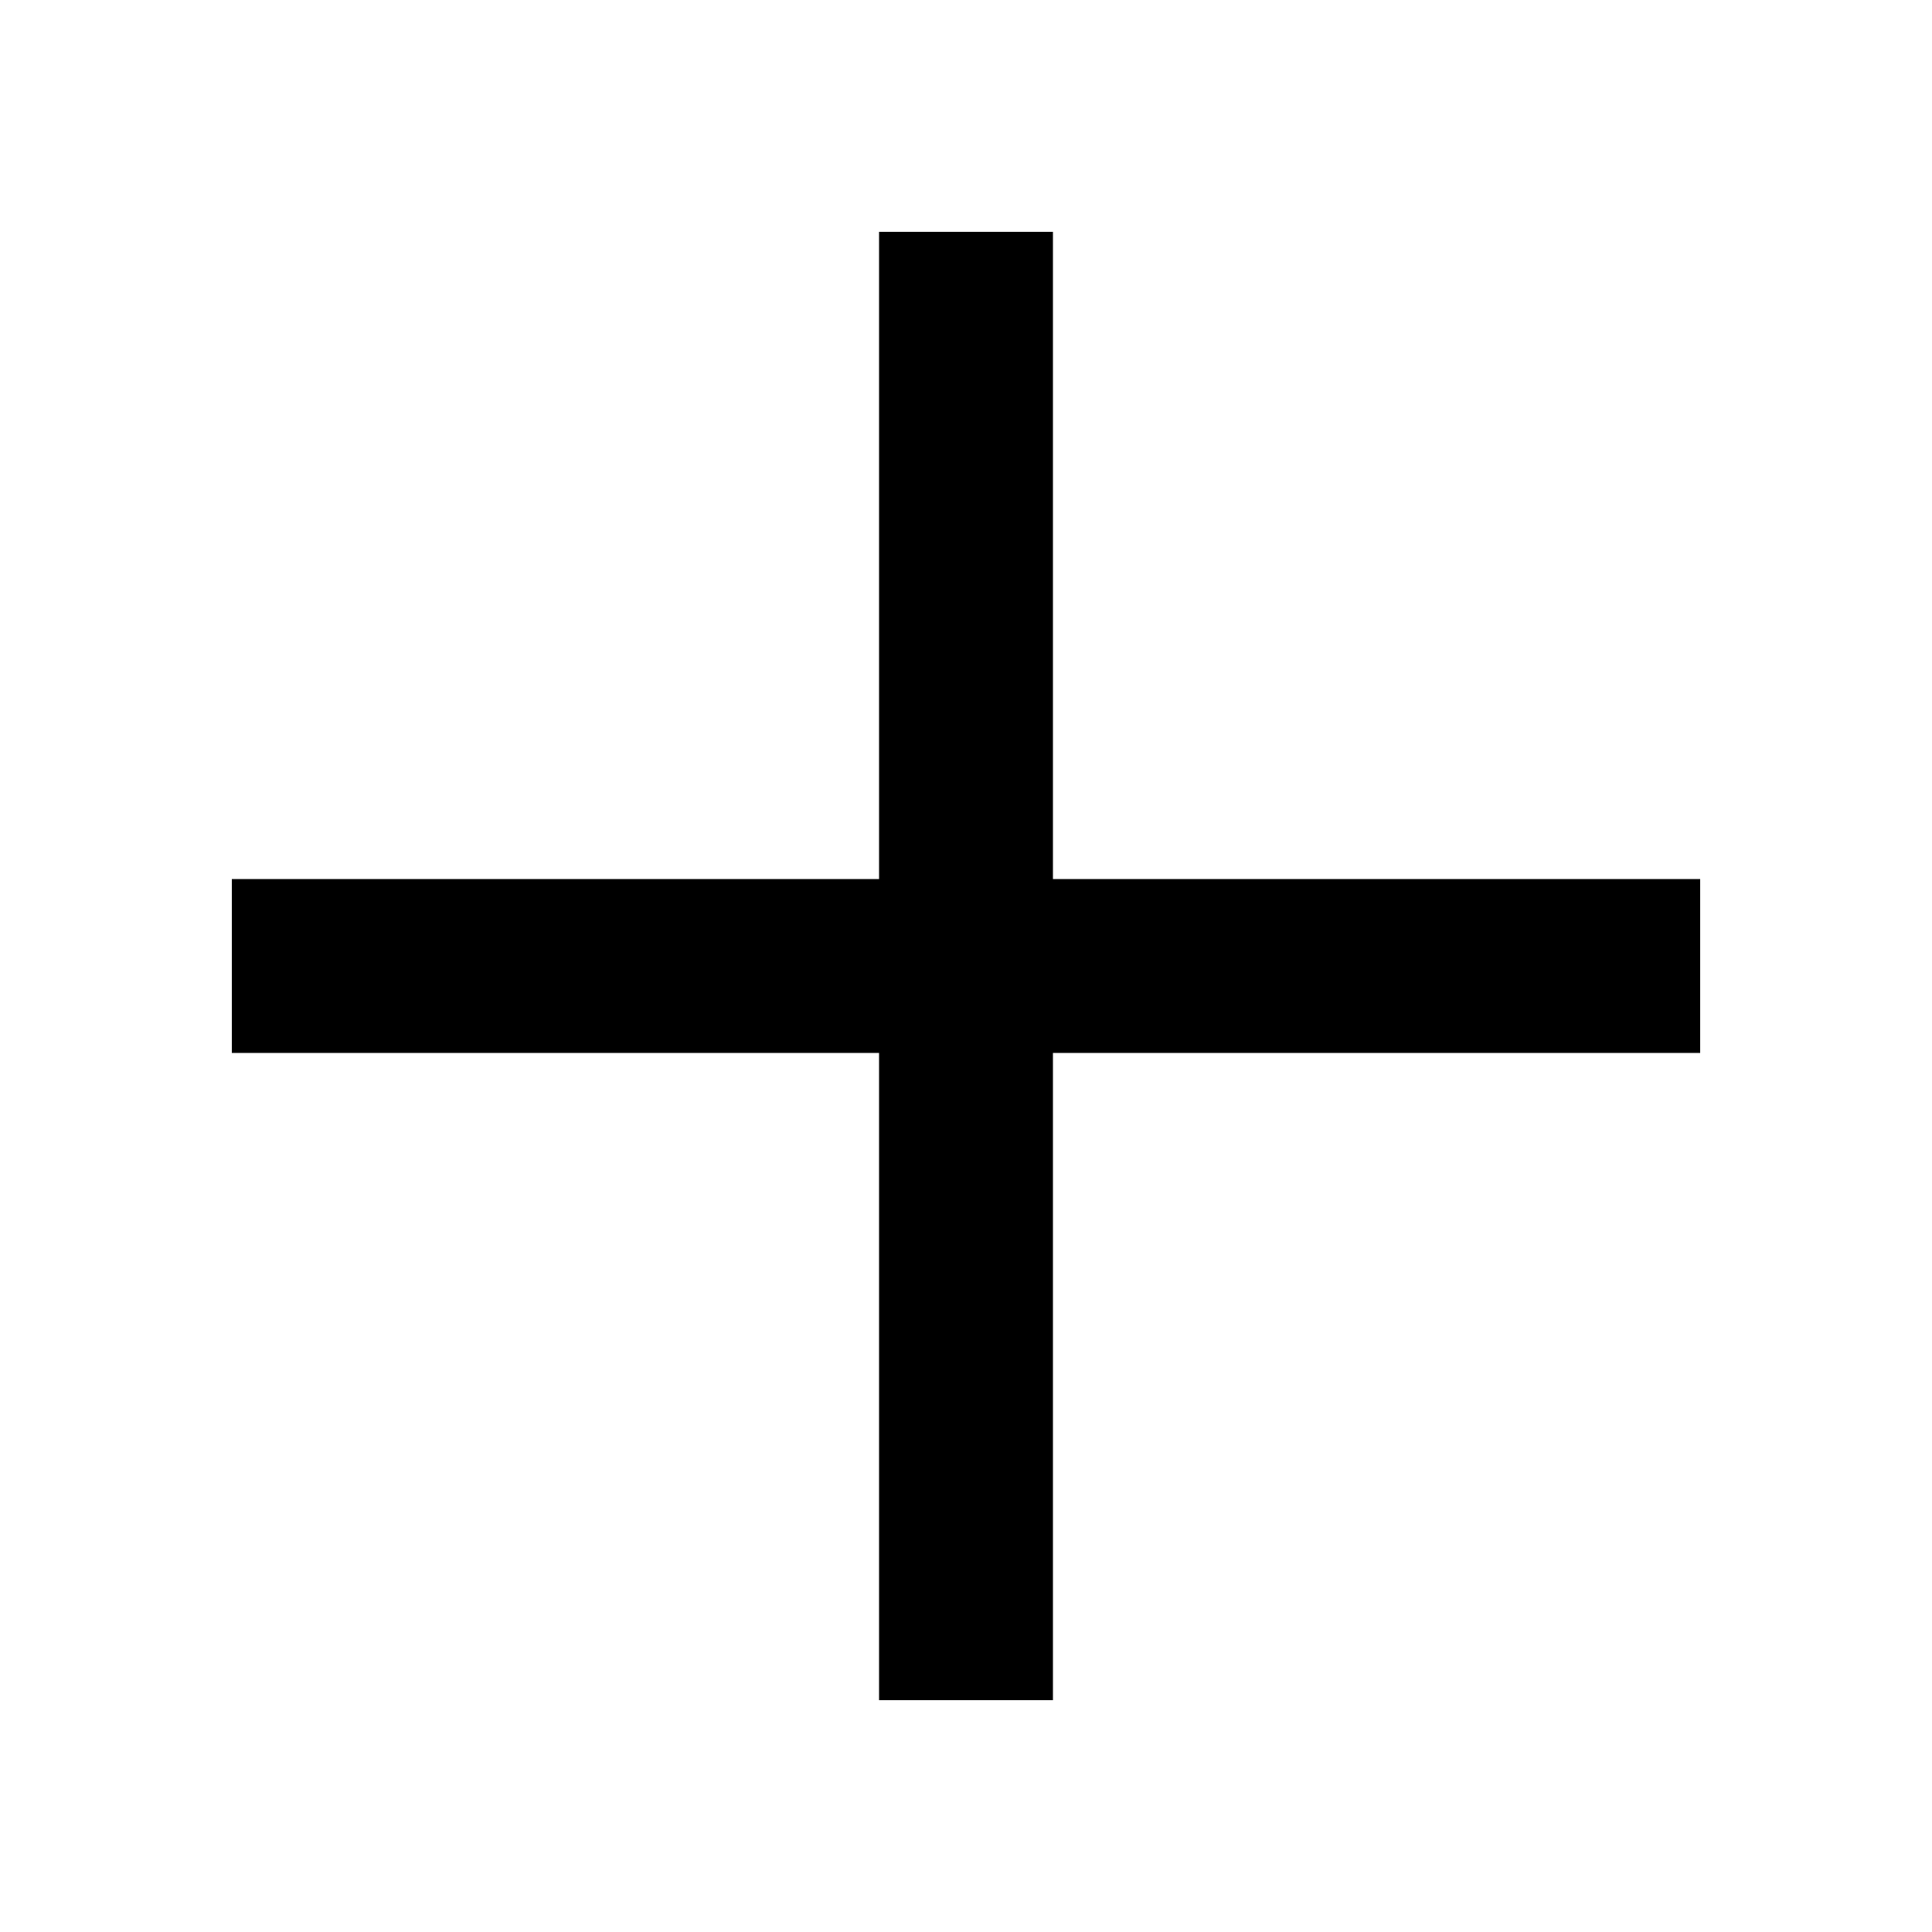
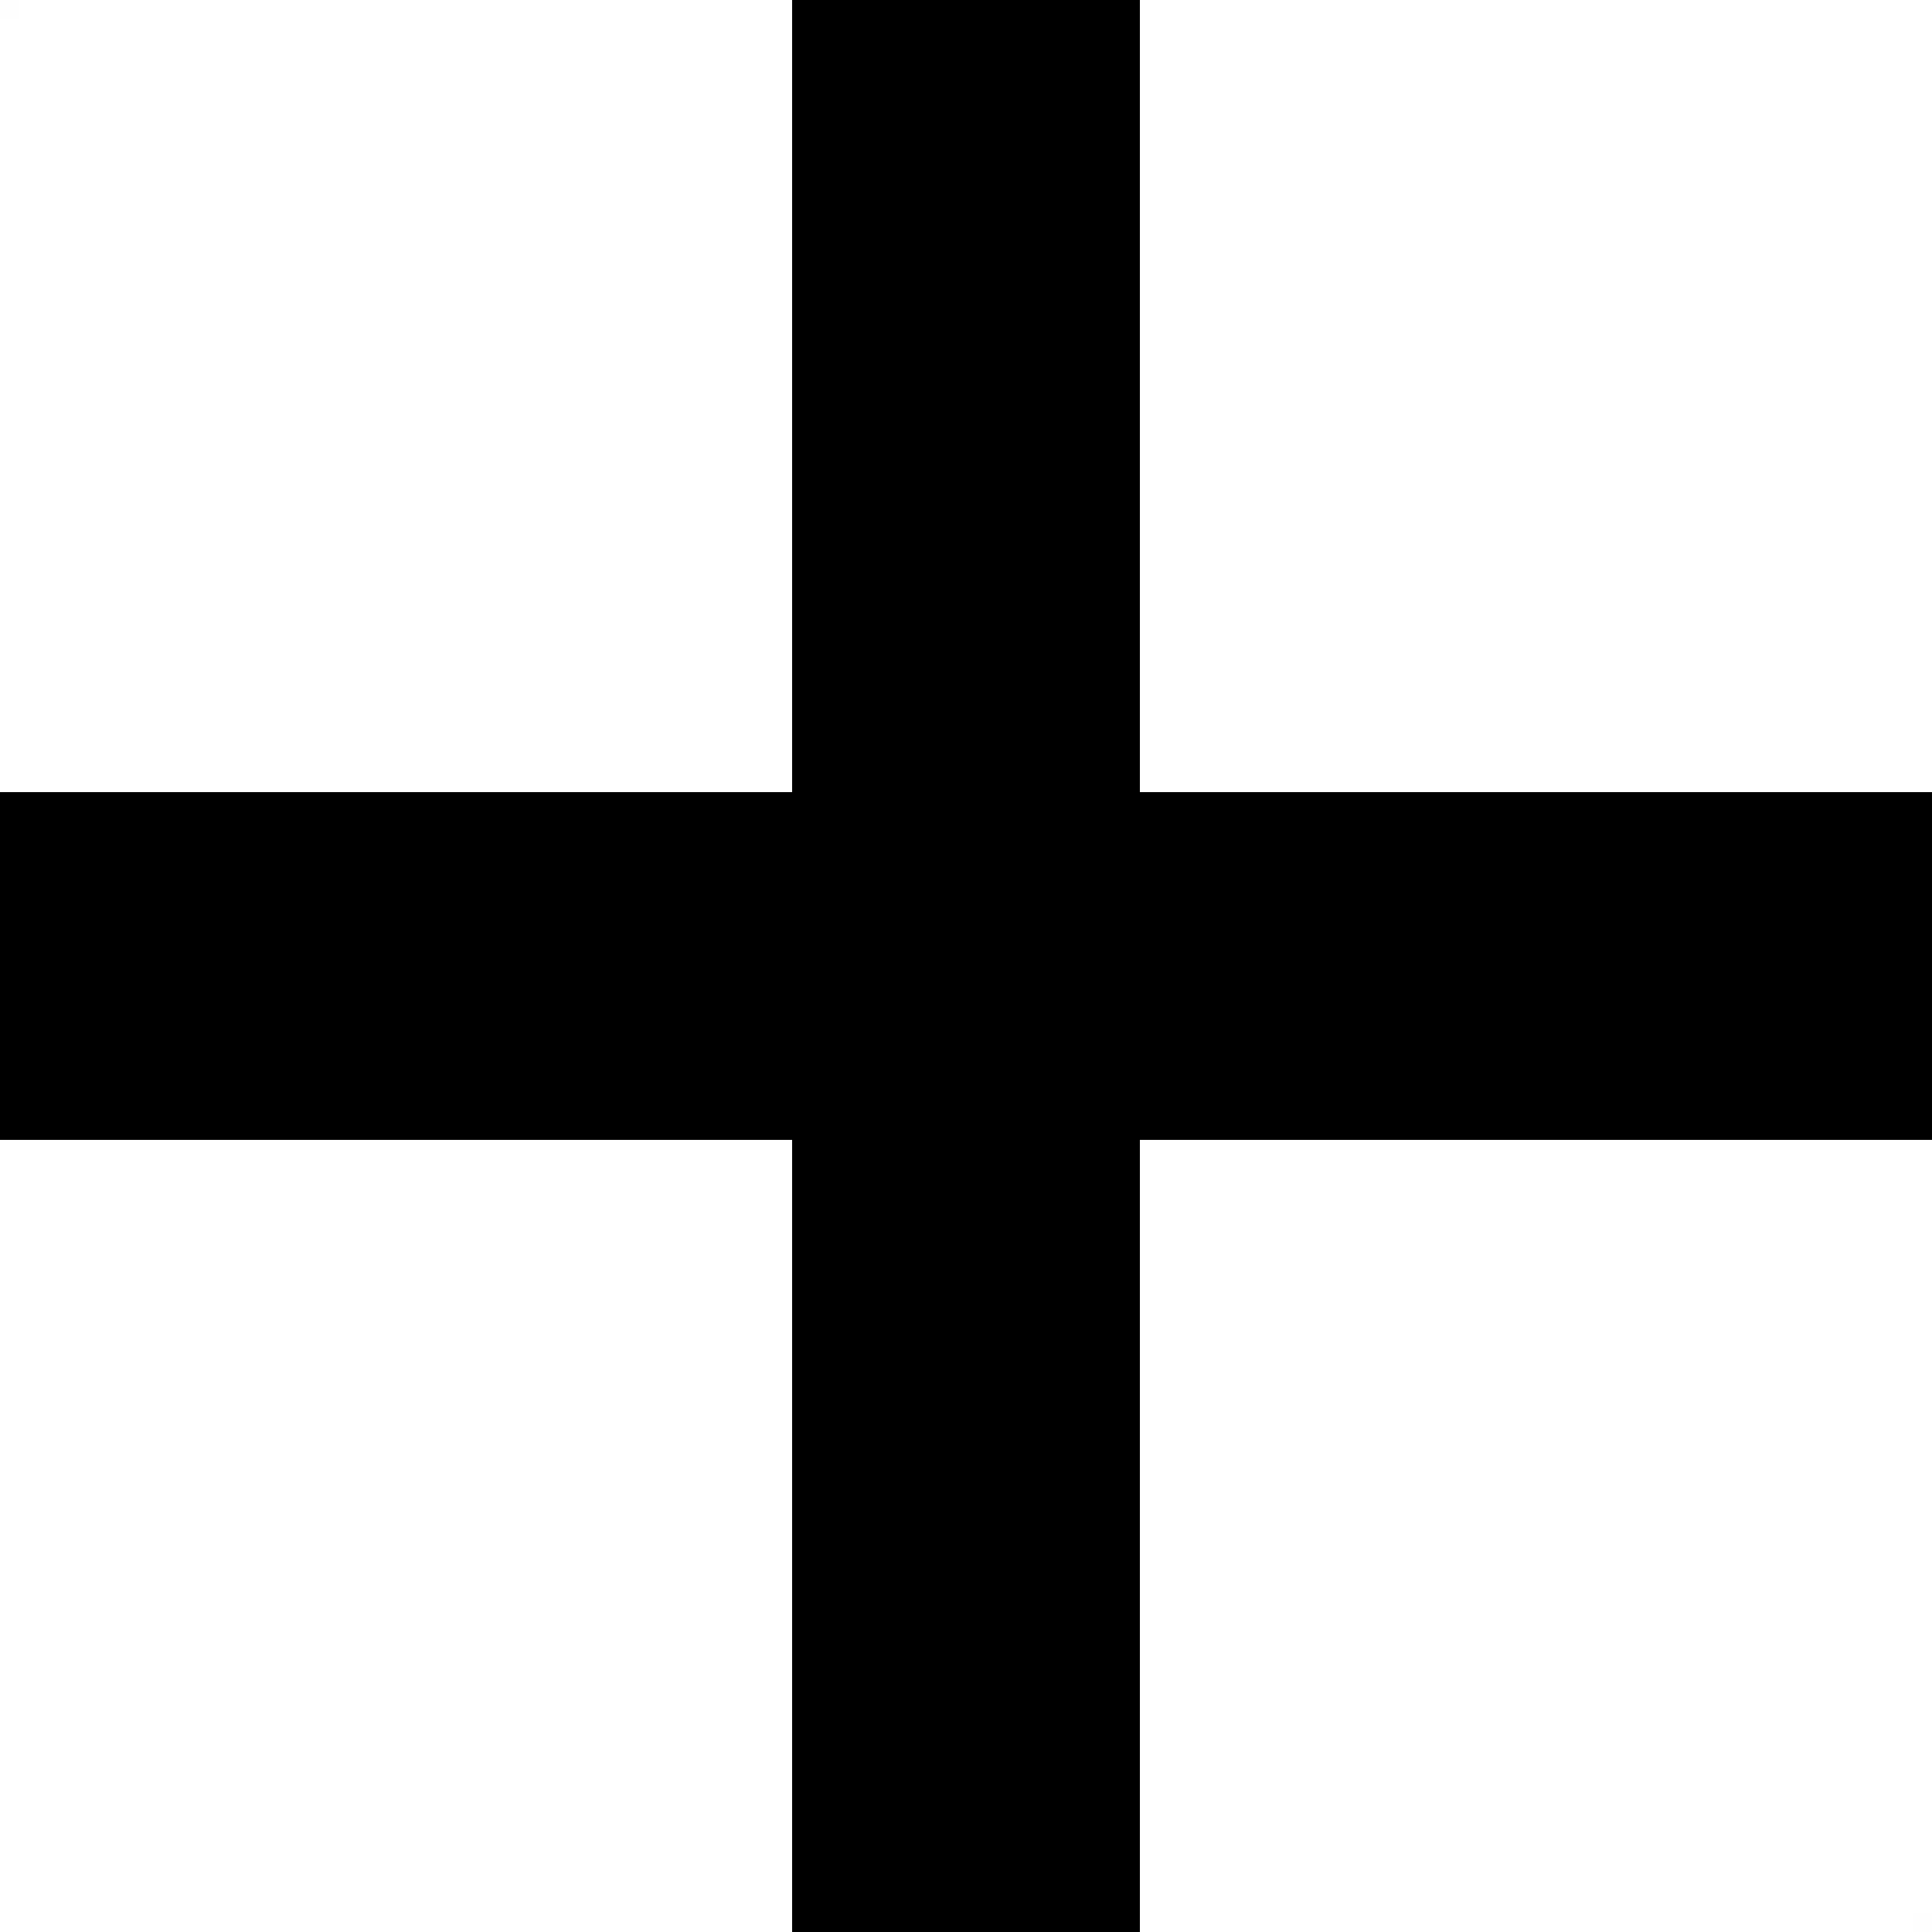
<svg xmlns="http://www.w3.org/2000/svg" viewBox="0 0 100 100" width="100" height="100">
-   <rect x="45.5" y="12" width="9" height="76" fill="#000000" />
-   <rect x="12" y="45.5" width="76" height="9" fill="#000000" />
+   <rect x="0" y="0" width="1" height="1" fill="#000000" fill-opacity="0.005" />
+   <rect x="99" y="99" width="1" height="1" fill="#000000" fill-opacity="0.005" />
+   <rect x="41" y="0" width="18" height="100" fill="#000000" />
+   <rect x="0" y="41" width="100" height="18" fill="#000000" />
</svg>
